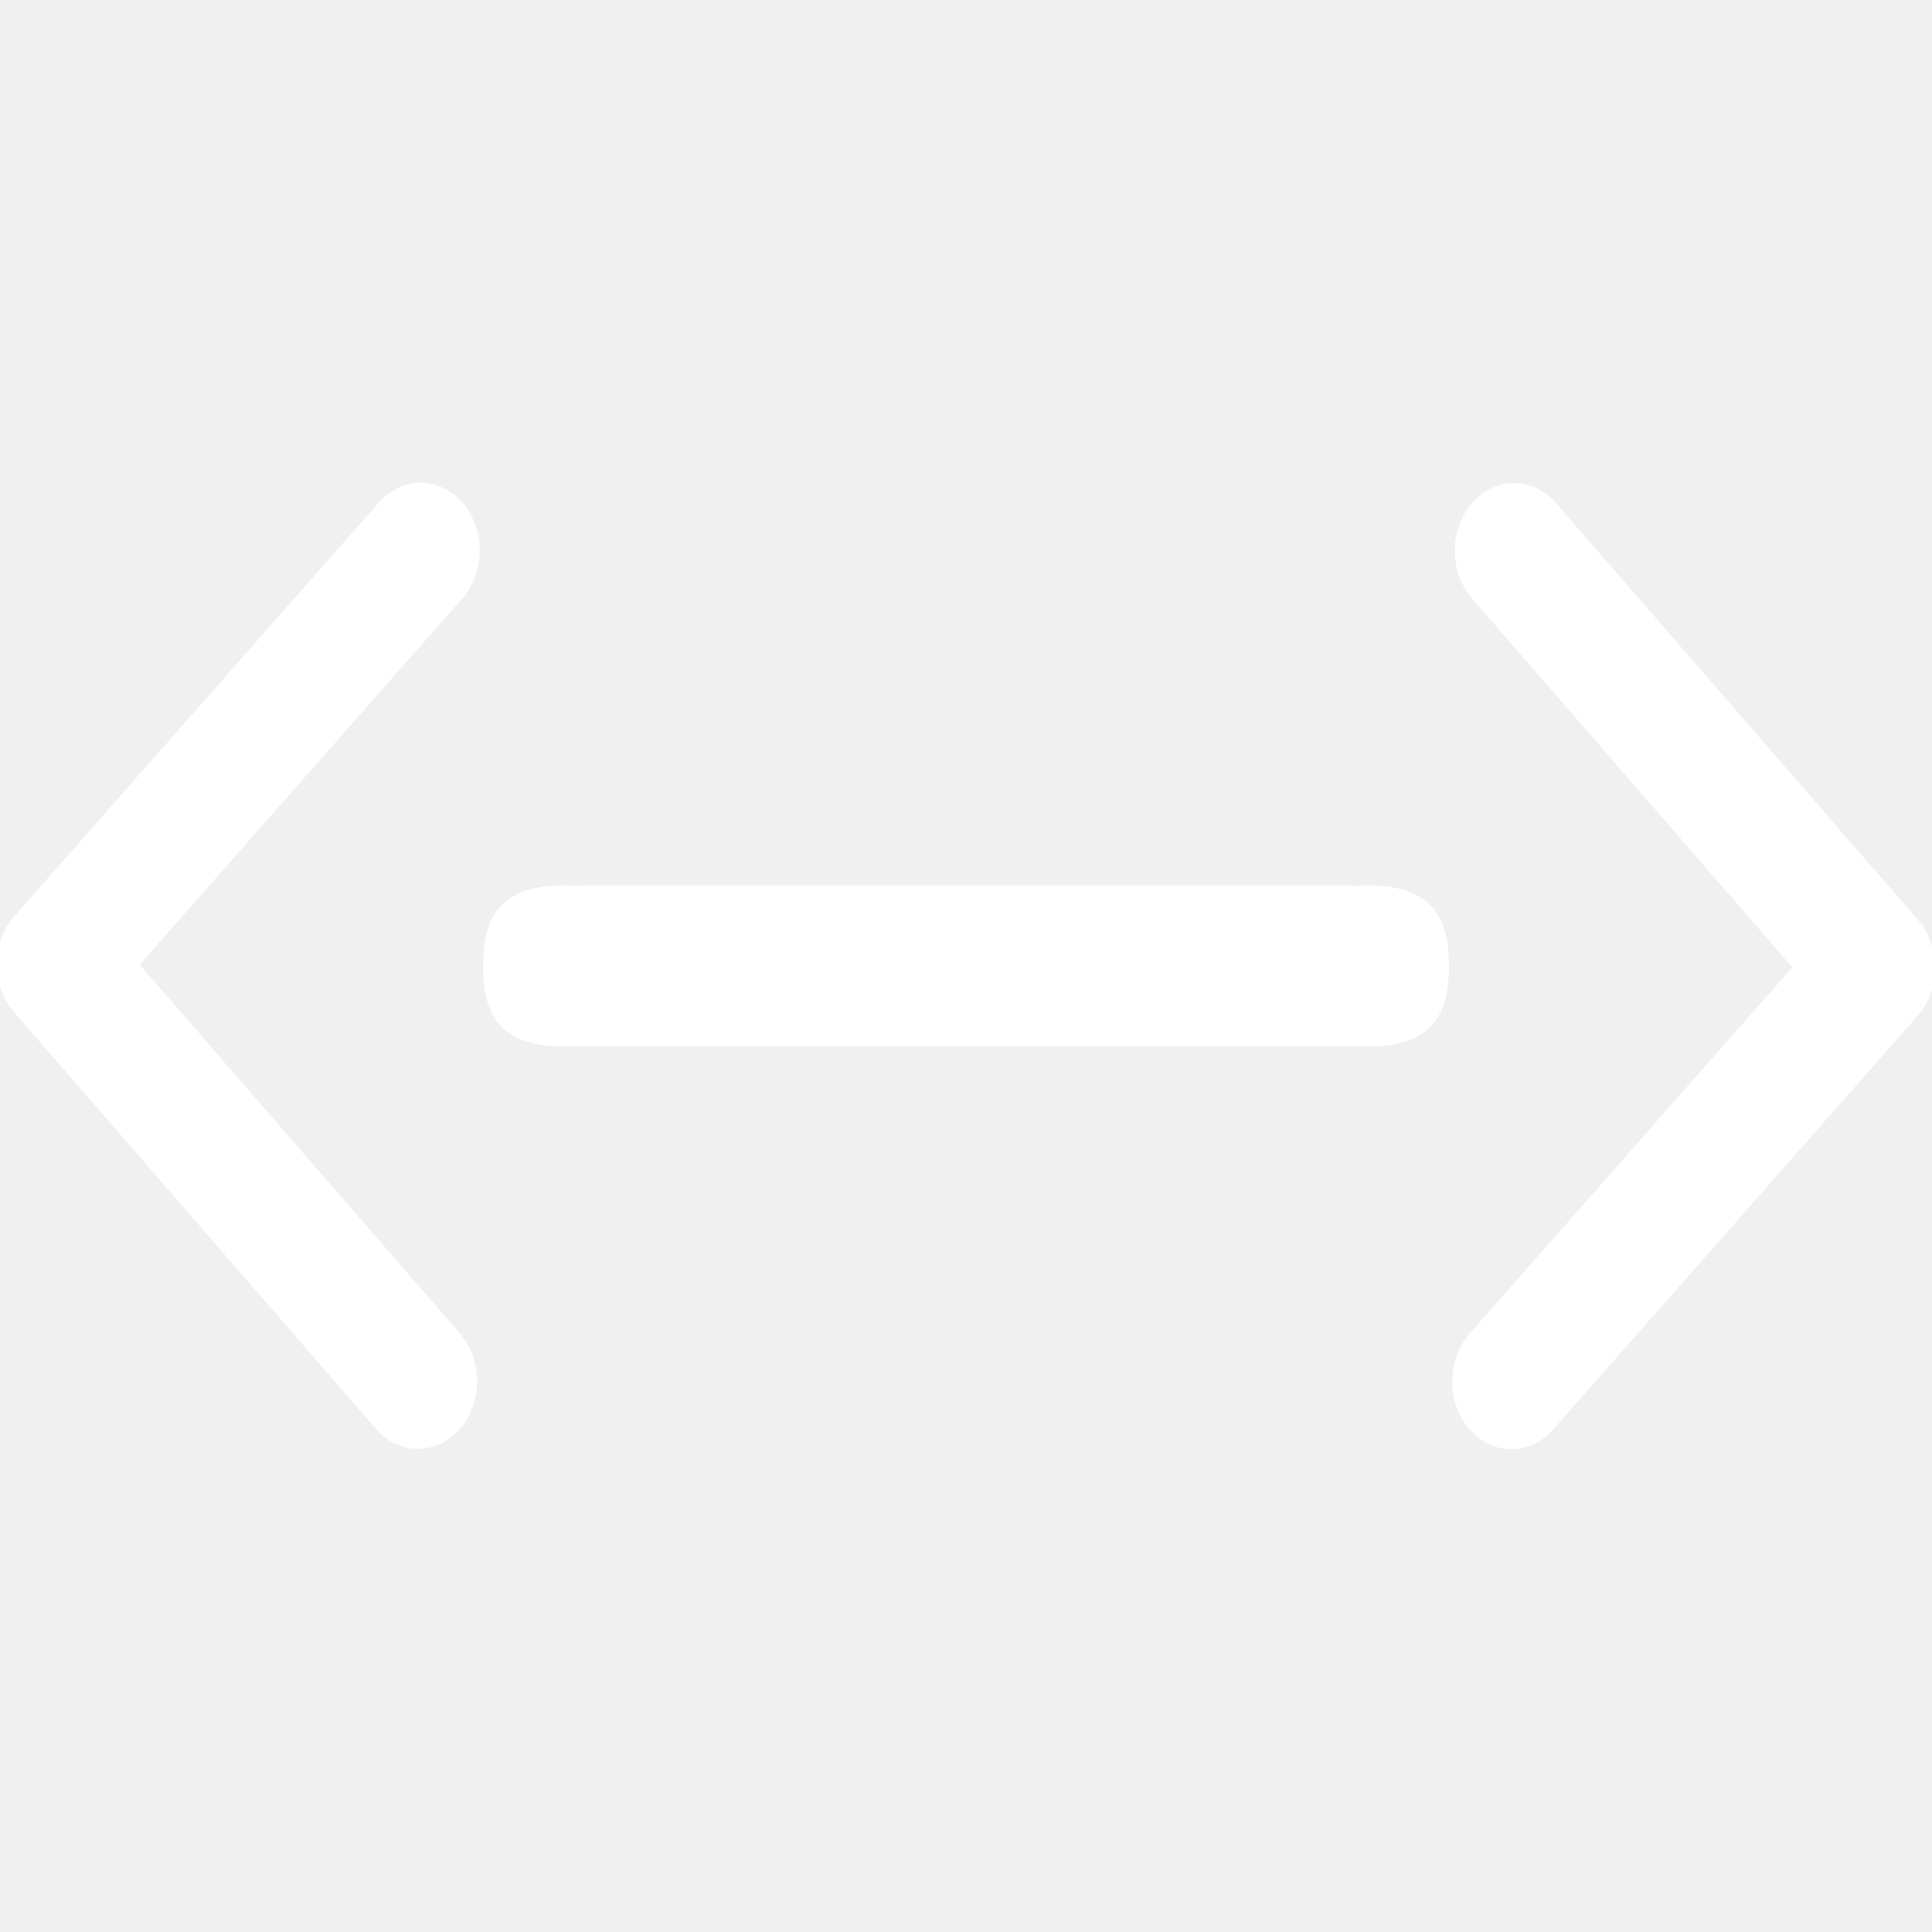
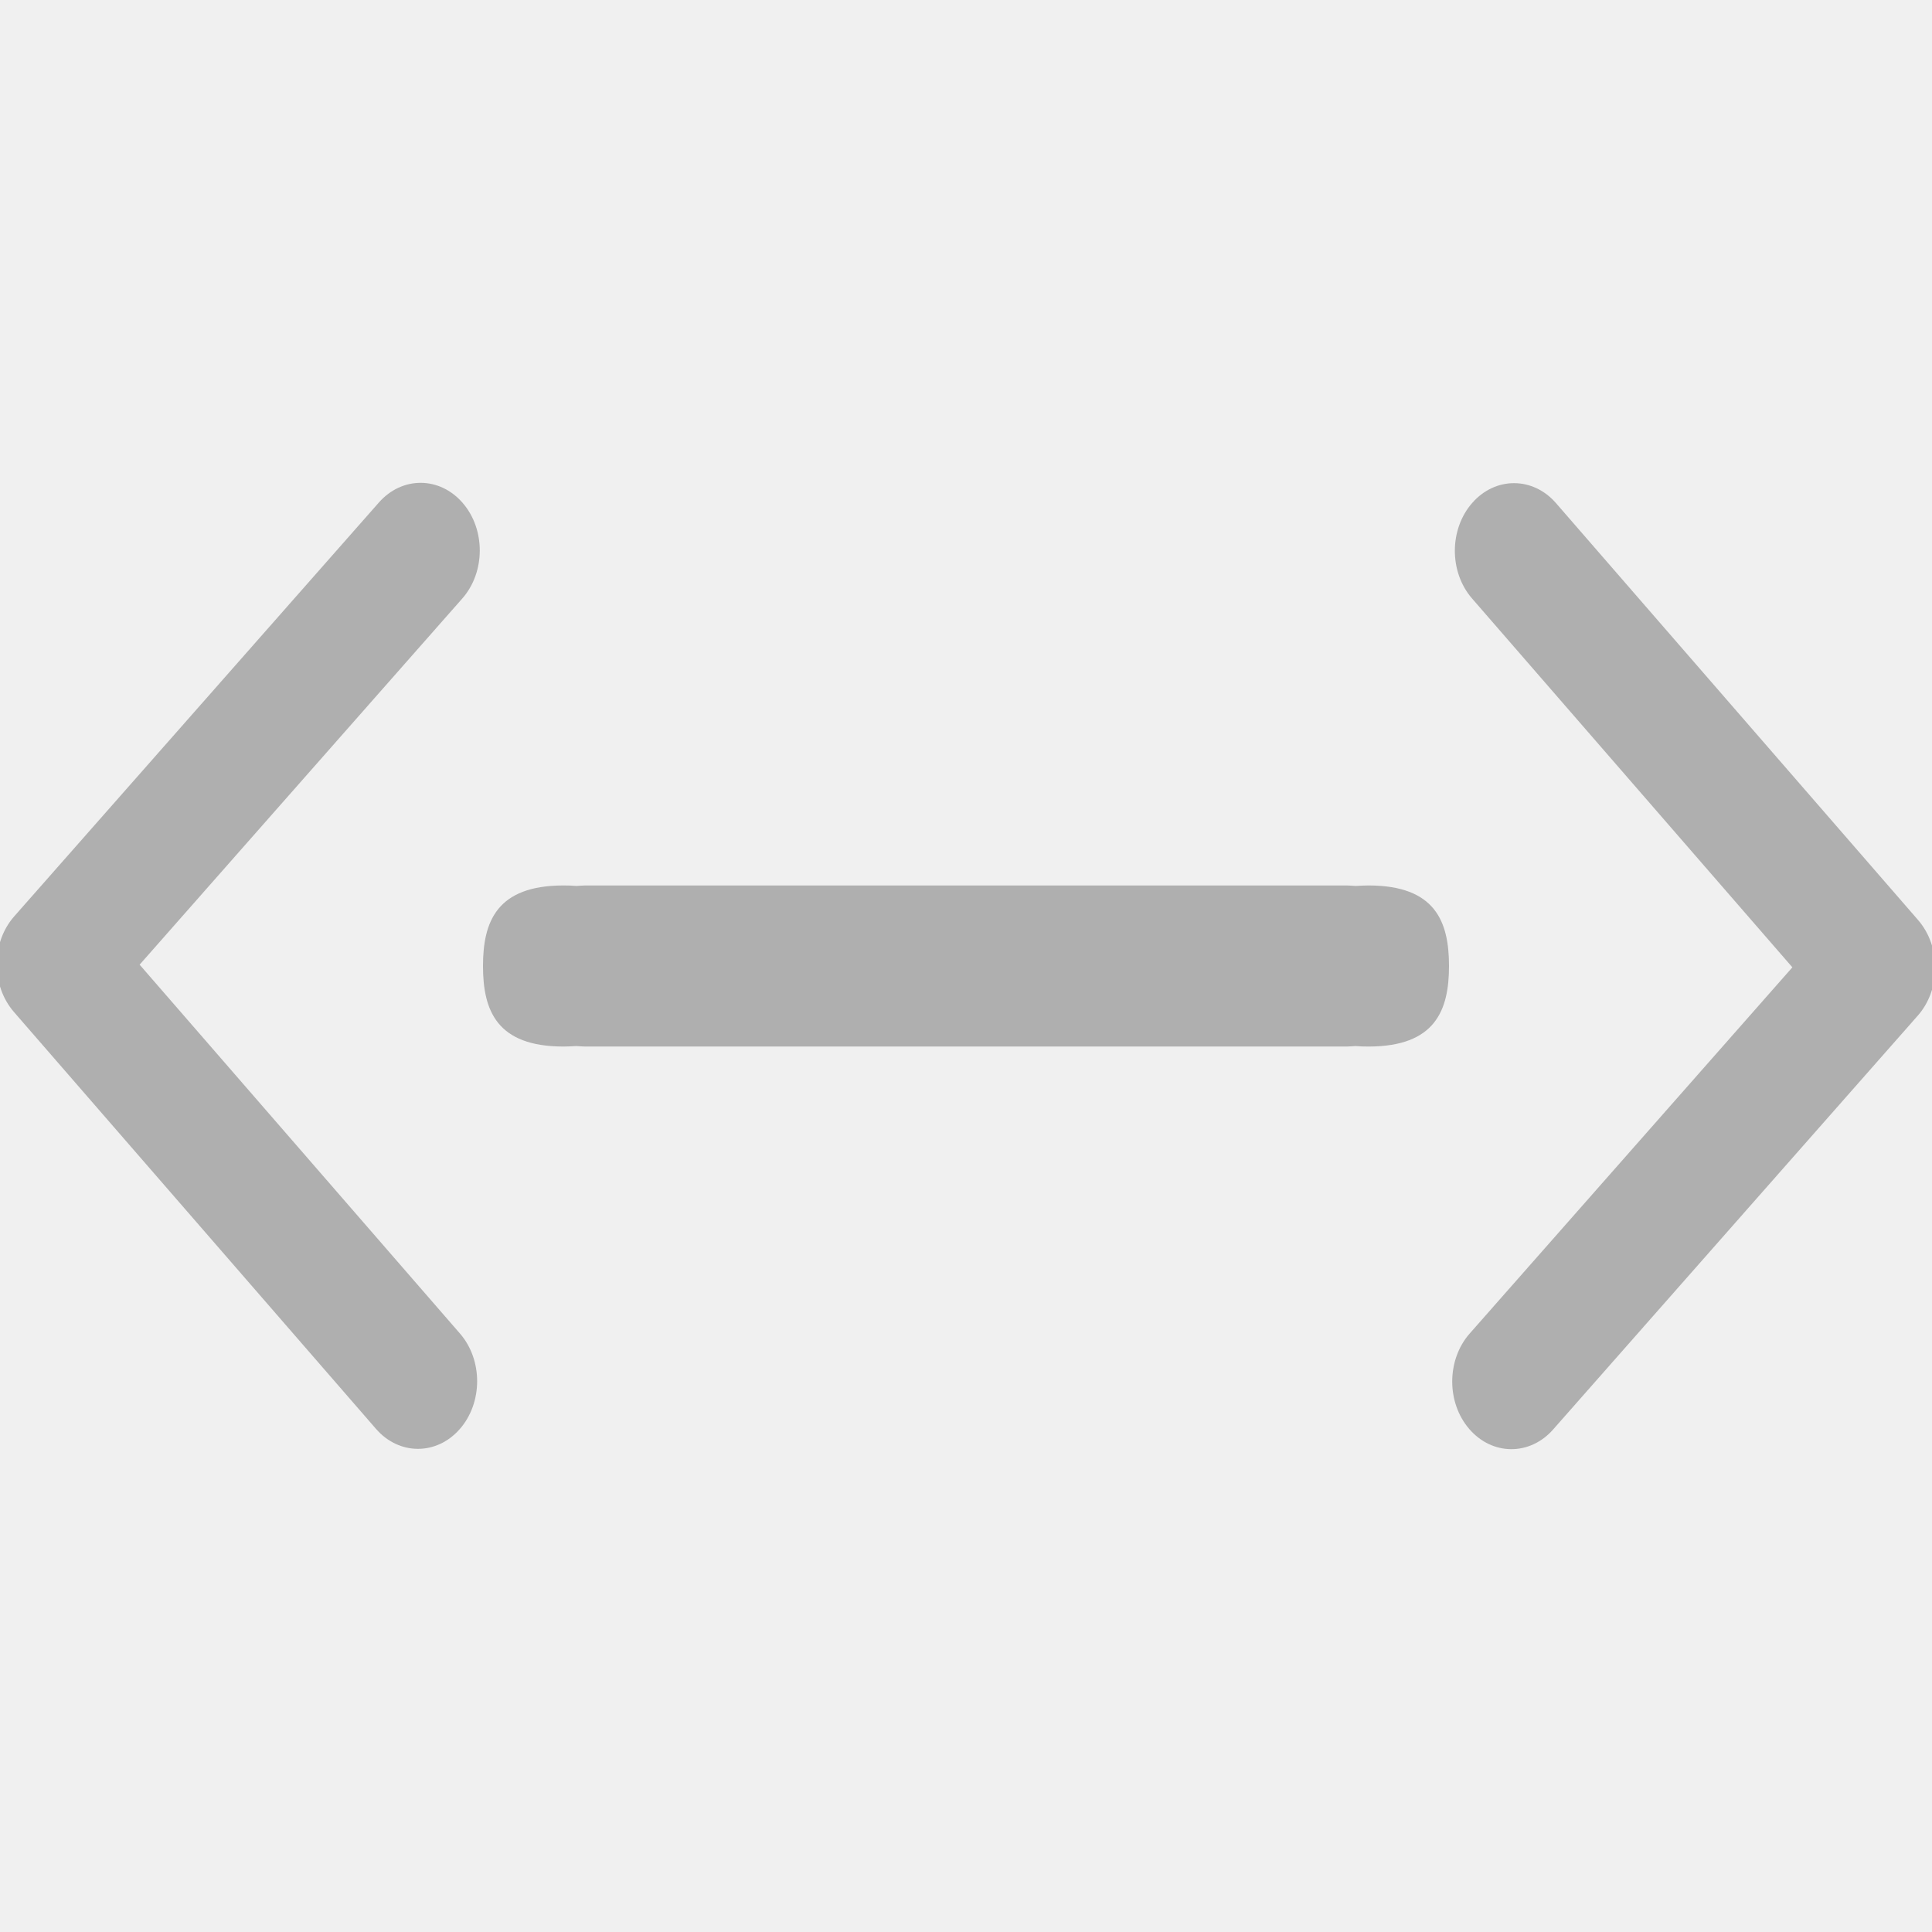
<svg xmlns="http://www.w3.org/2000/svg" width="16" height="16" version="1.1">
-   <g transform="translate(0 2)" fill="#ffffff">
+   <g transform="translate(0 2)" fill="#363636" opacity=".35">
    <path d="m4.667 5.333c-0.552 0-0.667 0.298-0.667 0.667s0.114 0.667 0.667 0.667c0.035-2.039e-4 0.07-0.002 0.105-0.004 0.026 9.334e-4 0.05 0.004 0.077 0.004h6.302c0.025 0 0.049-0.003 0.074-0.004 0.036 0.003 0.072 0.004 0.108 0.004 0.552 0 0.667-0.298 0.667-0.667s-0.114-0.667-0.667-0.667c-0.035 2.04e-4 -0.07 0.002-0.105 0.004-0.026-9.433e-4 -0.05-0.004-0.077-0.004h-6.302c-0.026 0-0.049 0.003-0.074 0.004-0.036-0.003-0.072-0.004-0.108-0.004z" />
    <g transform="matrix(.43738 0 0 .5 -145.4 -266.68)" stroke-width="1.5">
-       <g transform="matrix(0,-1.0825,-1.0825,0,1464.7,557.15)" fill="#ffffff" stroke-width="1.5">
-         <g transform="matrix(.00011827 .032712 -.032712 .00011827 18.269 1034.4)" fill="#ffffff" stroke-width="1.5">
-           <path d="m345.44 248.29-194.29 194.28c-12.359 12.365-32.397 12.365-44.75 0-12.354-12.354-12.354-32.391 0-44.744l171.91-171.91-171.91-171.9c-12.354-12.359-12.354-32.394 0-44.748 12.354-12.359 32.391-12.359 44.75 0l194.29 194.28c6.177 6.18 9.262 14.271 9.262 22.366 0 8.099-3.091 16.196-9.267 22.373z" fill="#ffffff" stroke-width="1.5" />
+       <g transform="matrix(0,-1.0825,-1.0825,0,1464.7,557.15)" fill="#363636" stroke-width="1.5">
+         <g transform="matrix(.00011827 .032712 -.032712 .00011827 18.269 1034.4)" fill="#363636" stroke-width="1.5">
+           <path d="m345.44 248.29-194.29 194.28c-12.359 12.365-32.397 12.365-44.75 0-12.354-12.354-12.354-32.391 0-44.744l171.91-171.91-171.91-171.9c-12.354-12.359-12.354-32.394 0-44.748 12.354-12.359 32.391-12.359 44.75 0l194.29 194.28c6.177 6.18 9.262 14.271 9.262 22.366 0 8.099-3.091 16.196-9.267 22.373z" fill="#363636" stroke-width="1.5" />
        </g>
      </g>
    </g>
    <g transform="matrix(-.43738 0 0 -.5 161.4 278.68)" stroke-width="1.5">
-       <g transform="matrix(0,-1.0825,-1.0825,0,1464.7,557.15)" fill="#ffffff" stroke-width="1.5">
-         <g transform="matrix(.00011827 .032712 -.032712 .00011827 18.269 1034.4)" fill="#ffffff" stroke-width="1.5">
-           <path d="m345.44 248.29-194.29 194.28c-12.359 12.365-32.397 12.365-44.75 0-12.354-12.354-12.354-32.391 0-44.744l171.91-171.91-171.91-171.9c-12.354-12.359-12.354-32.394 0-44.748 12.354-12.359 32.391-12.359 44.75 0l194.29 194.28c6.177 6.18 9.262 14.271 9.262 22.366 0 8.099-3.091 16.196-9.267 22.373z" fill="#ffffff" stroke-width="1.5" />
+       <g transform="matrix(0,-1.0825,-1.0825,0,1464.7,557.15)" fill="#363636" stroke-width="1.5">
+         <g transform="matrix(.00011827 .032712 -.032712 .00011827 18.269 1034.4)" fill="#363636" stroke-width="1.5">
+           <path d="m345.44 248.29-194.29 194.28c-12.359 12.365-32.397 12.365-44.75 0-12.354-12.354-12.354-32.391 0-44.744l171.91-171.91-171.91-171.9c-12.354-12.359-12.354-32.394 0-44.748 12.354-12.359 32.391-12.359 44.75 0l194.29 194.28c6.177 6.18 9.262 14.271 9.262 22.366 0 8.099-3.091 16.196-9.267 22.373z" fill="#363636" stroke-width="1.5" />
        </g>
      </g>
    </g>
  </g>
</svg>
